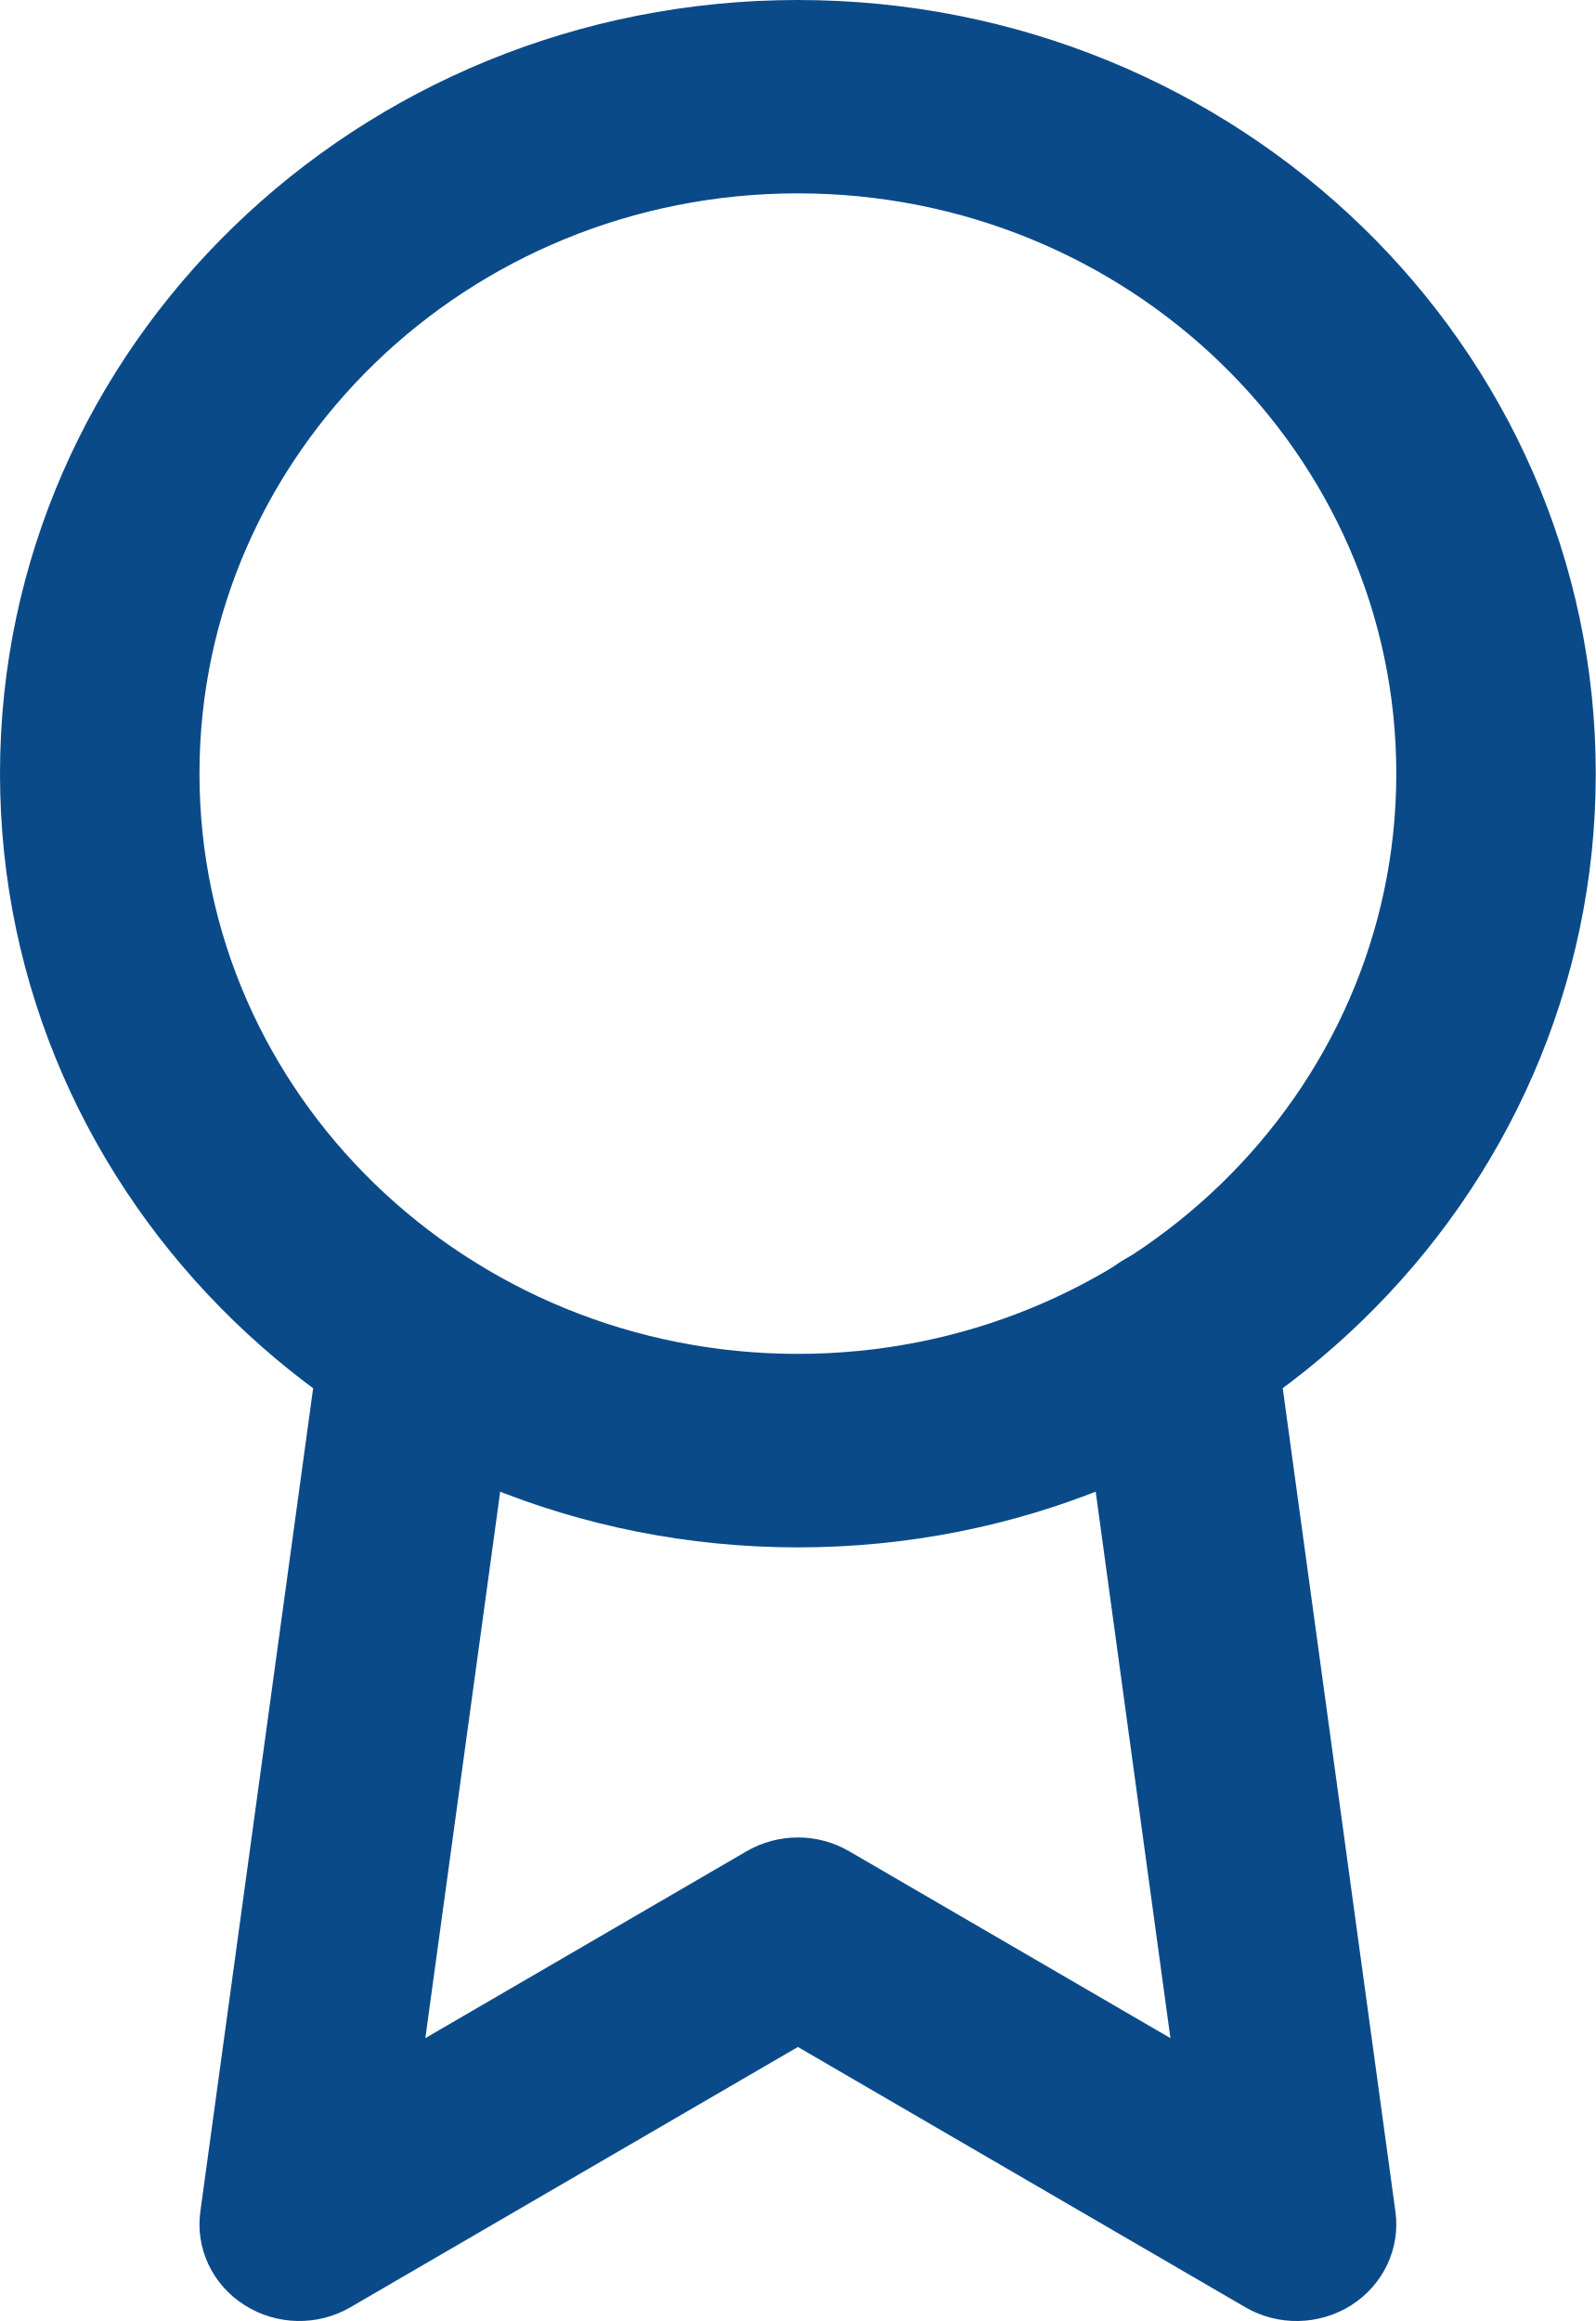
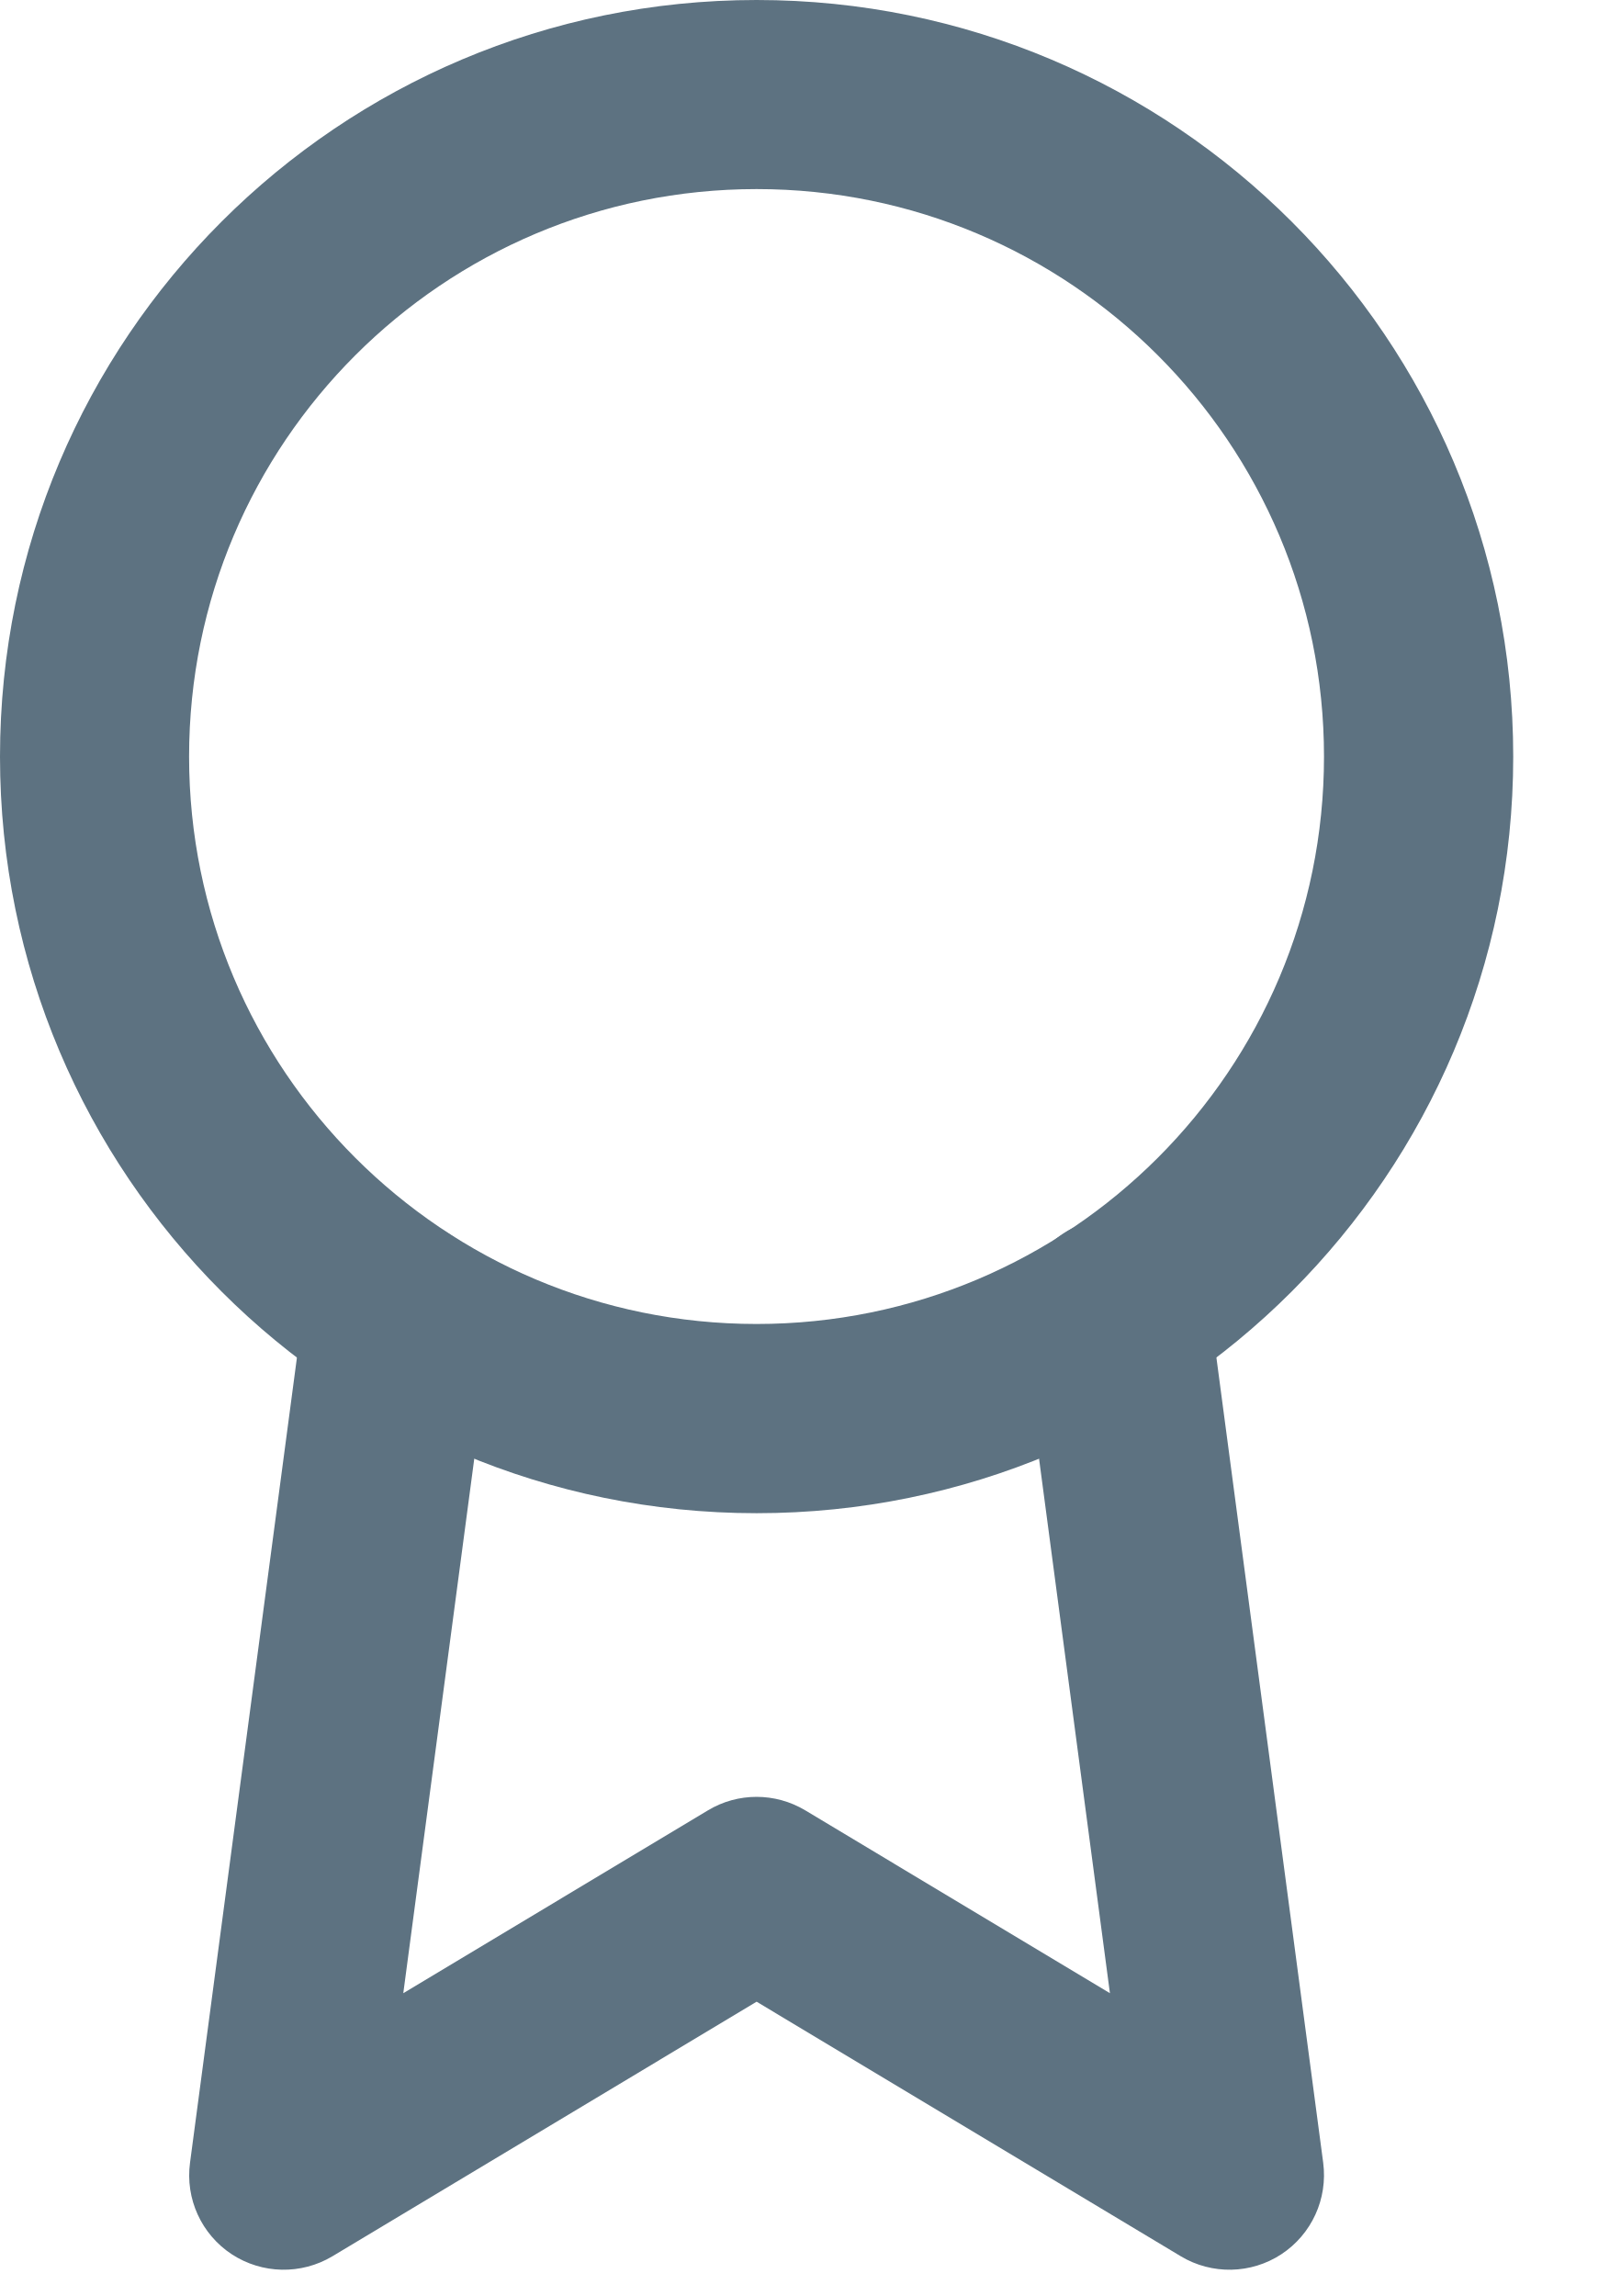
- <svg xmlns="http://www.w3.org/2000/svg" width="11" height="16" viewBox="0 0 11 16" fill="none">
-   <g id="Group 1357">
-     <g id="Group 1356">
-       <g id="ð¦ icon &quot;award&quot;">
-         <g id="Group 1355">
-           <path id="Vector (Stroke)" fill-rule="evenodd" clip-rule="evenodd" d="M5.5 1.333C3.222 1.333 1.375 3.124 1.375 5.333C1.375 7.542 3.222 9.333 5.5 9.333C7.778 9.333 9.625 7.542 9.625 5.333C9.625 3.124 7.778 1.333 5.5 1.333ZM0 5.333C0 2.388 2.462 0 5.5 0C8.538 0 11 2.388 11 5.333C11 8.279 8.538 10.667 5.5 10.667C2.462 10.667 0 8.279 0 5.333Z" fill="#0B4A89" />
-           <path id="Vector (Stroke)_2" fill-rule="evenodd" clip-rule="evenodd" d="M8.015 8.592C8.392 8.544 8.737 8.801 8.787 9.166L9.619 15.246C9.654 15.499 9.536 15.75 9.315 15.891C9.094 16.031 8.81 16.037 8.584 15.905L5.5 14.111L2.416 15.905C2.19 16.037 1.906 16.031 1.685 15.89C1.464 15.75 1.346 15.499 1.381 15.246L2.213 9.172C2.263 8.807 2.609 8.551 2.985 8.599C3.361 8.648 3.626 8.983 3.576 9.348L2.932 14.05L5.146 12.762C5.364 12.635 5.636 12.635 5.854 12.762L8.068 14.05L7.424 9.341C7.374 8.976 7.639 8.641 8.015 8.592Z" fill="#0B4A89" />
-         </g>
-       </g>
-     </g>
-   </g>
+ <svg xmlns="http://www.w3.org/2000/svg" width="12" height="17" viewBox="0 0 12 17" fill="none">
+   <path fill-rule="evenodd" clip-rule="evenodd" d="M5.602 1.4C3.281 1.4 1.4 3.281 1.4 5.602C1.4 7.922 3.281 9.803 5.602 9.803C7.922 9.803 9.803 7.922 9.803 5.602C9.803 3.281 7.922 1.4 5.602 1.4ZM0 5.602C0 2.508 2.508 0 5.602 0C8.696 0 11.204 2.508 11.204 5.602C11.204 8.696 8.696 11.204 5.602 11.204C2.508 11.204 0 8.696 0 5.602Z" fill="#5D7281" />
+   <path fill-rule="evenodd" clip-rule="evenodd" d="M8.164 9.025C8.547 8.974 8.899 9.244 8.95 9.627L9.797 16.013C9.832 16.28 9.712 16.543 9.487 16.691C9.263 16.838 8.973 16.844 8.743 16.706L5.602 14.821L2.461 16.706C2.23 16.844 1.941 16.838 1.716 16.691C1.491 16.543 1.371 16.28 1.407 16.013L2.254 9.634C2.305 9.251 2.657 8.981 3.04 9.032C3.423 9.083 3.693 9.435 3.642 9.818L2.986 14.758L5.242 13.404C5.463 13.271 5.74 13.271 5.962 13.404L8.218 14.758L7.562 9.811C7.511 9.428 7.78 9.076 8.164 9.025Z" fill="#5D7281" />
</svg>
